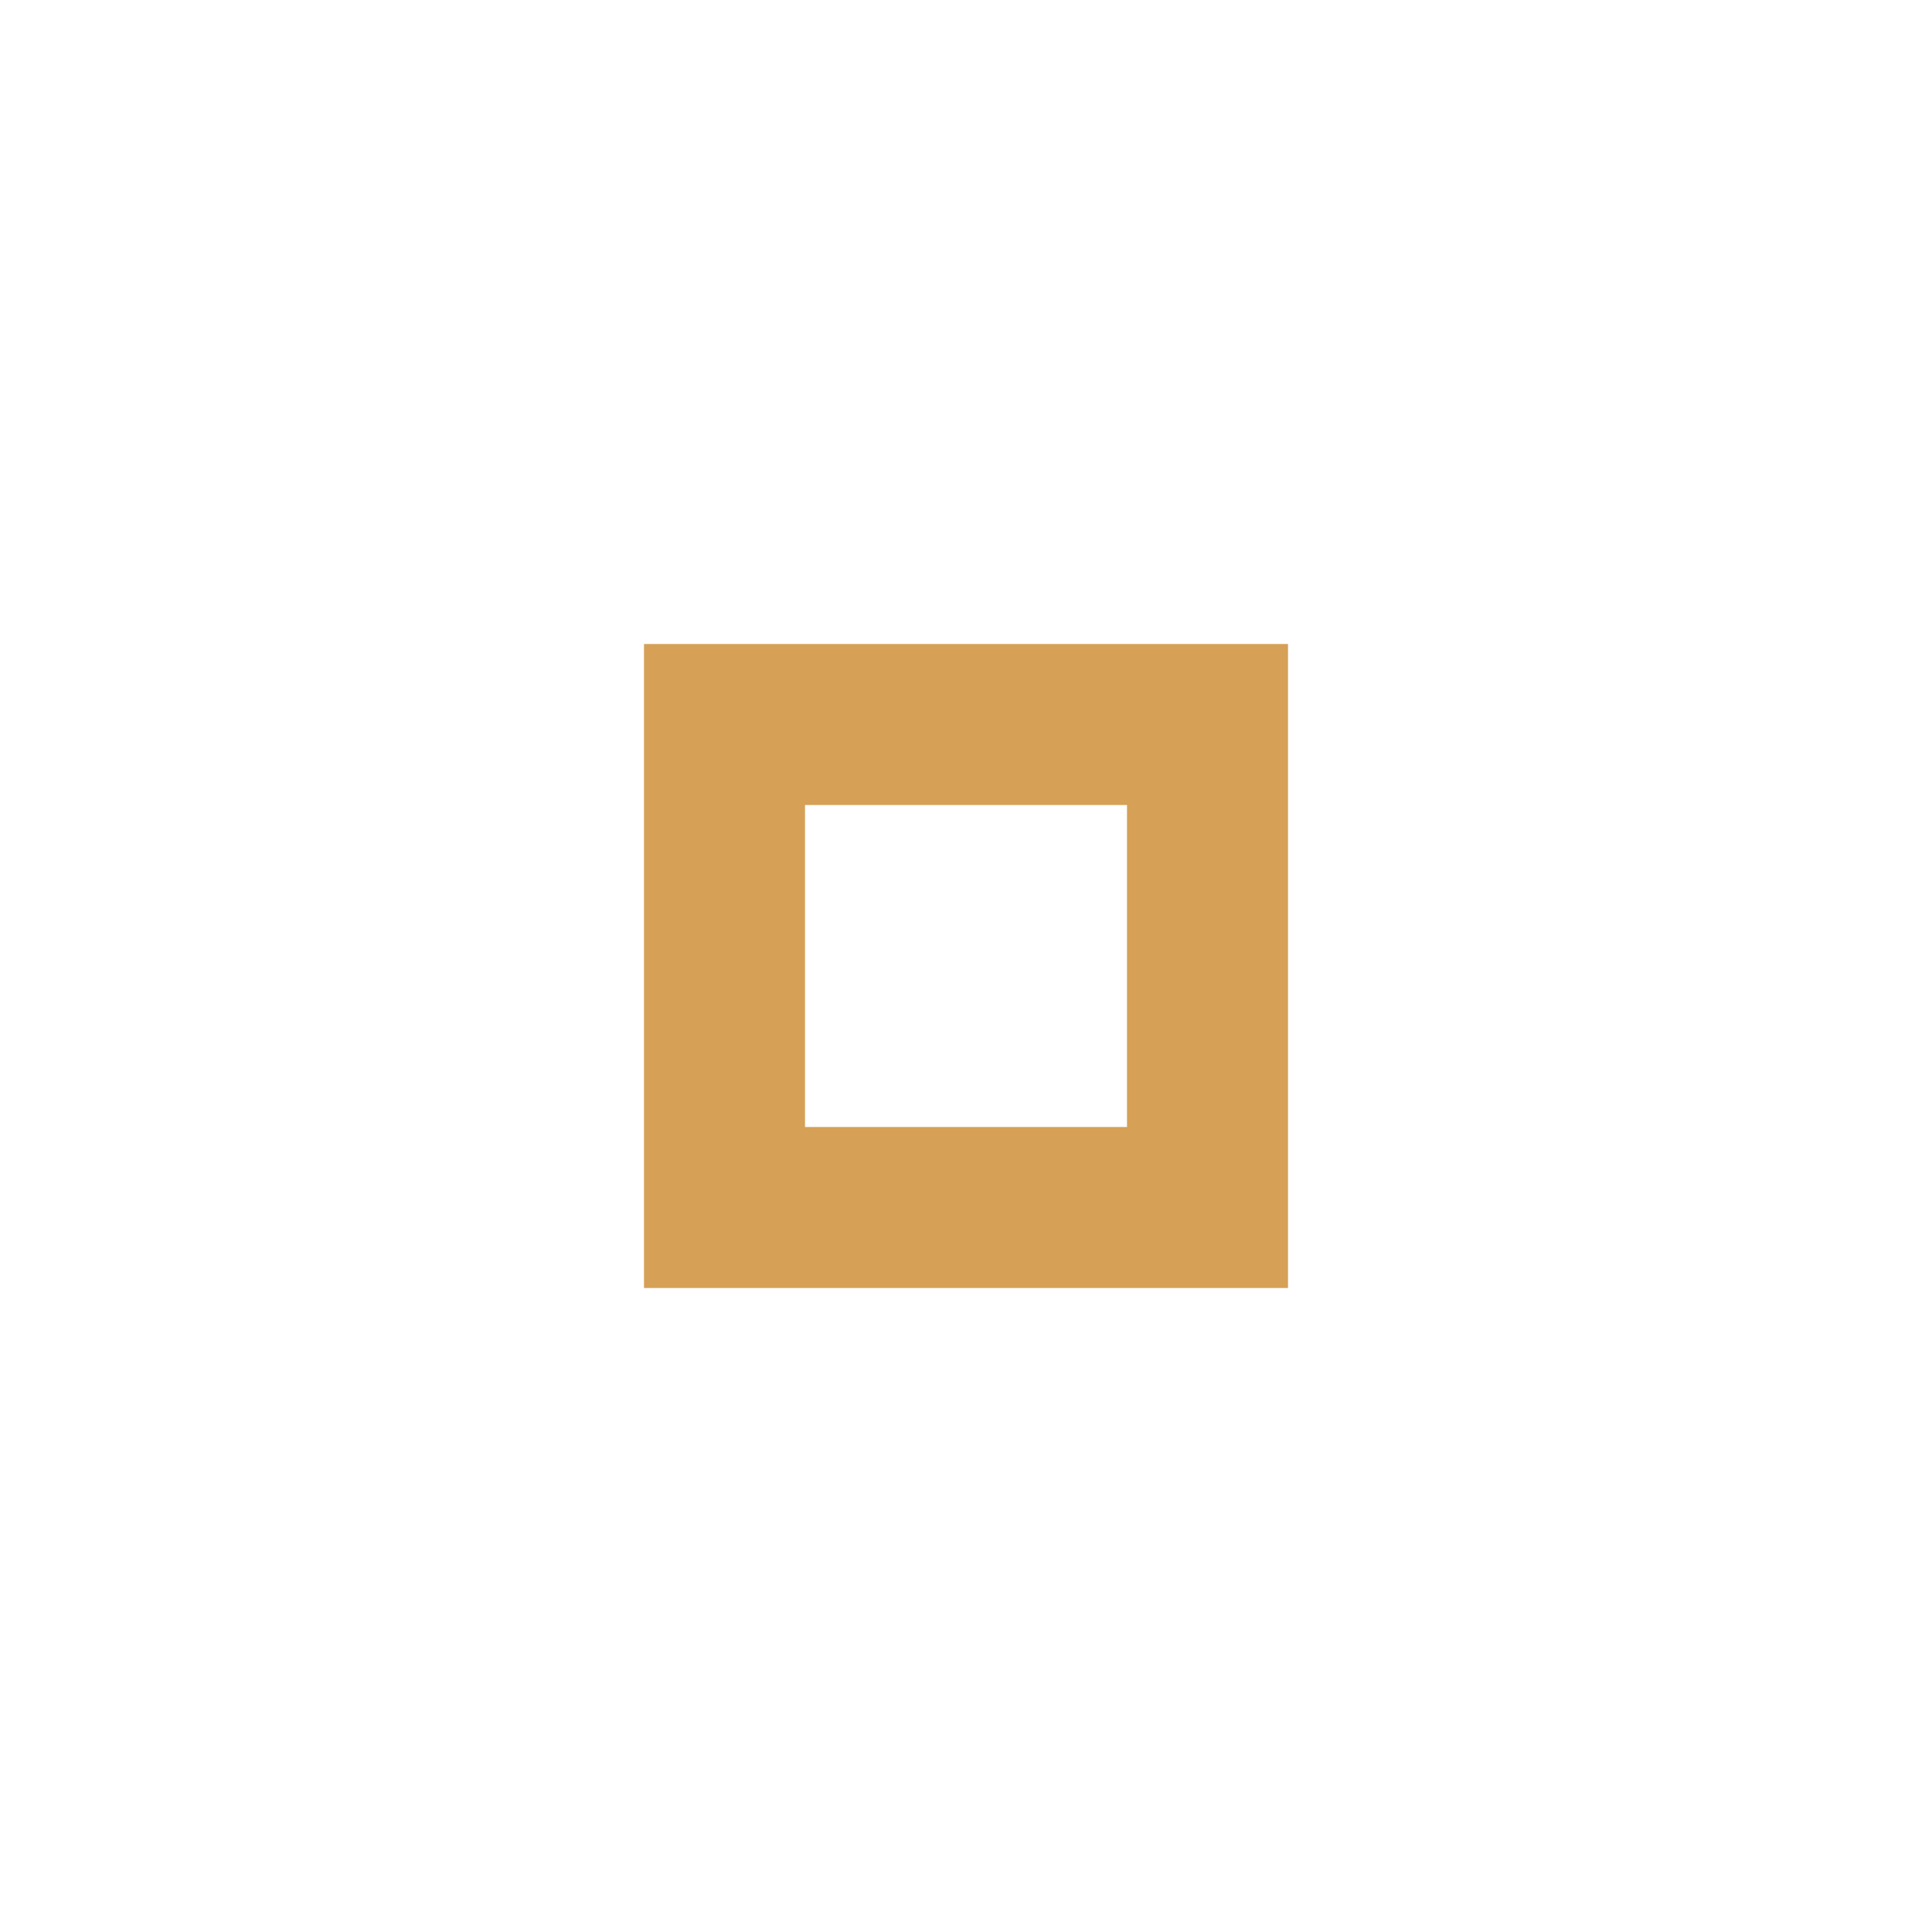
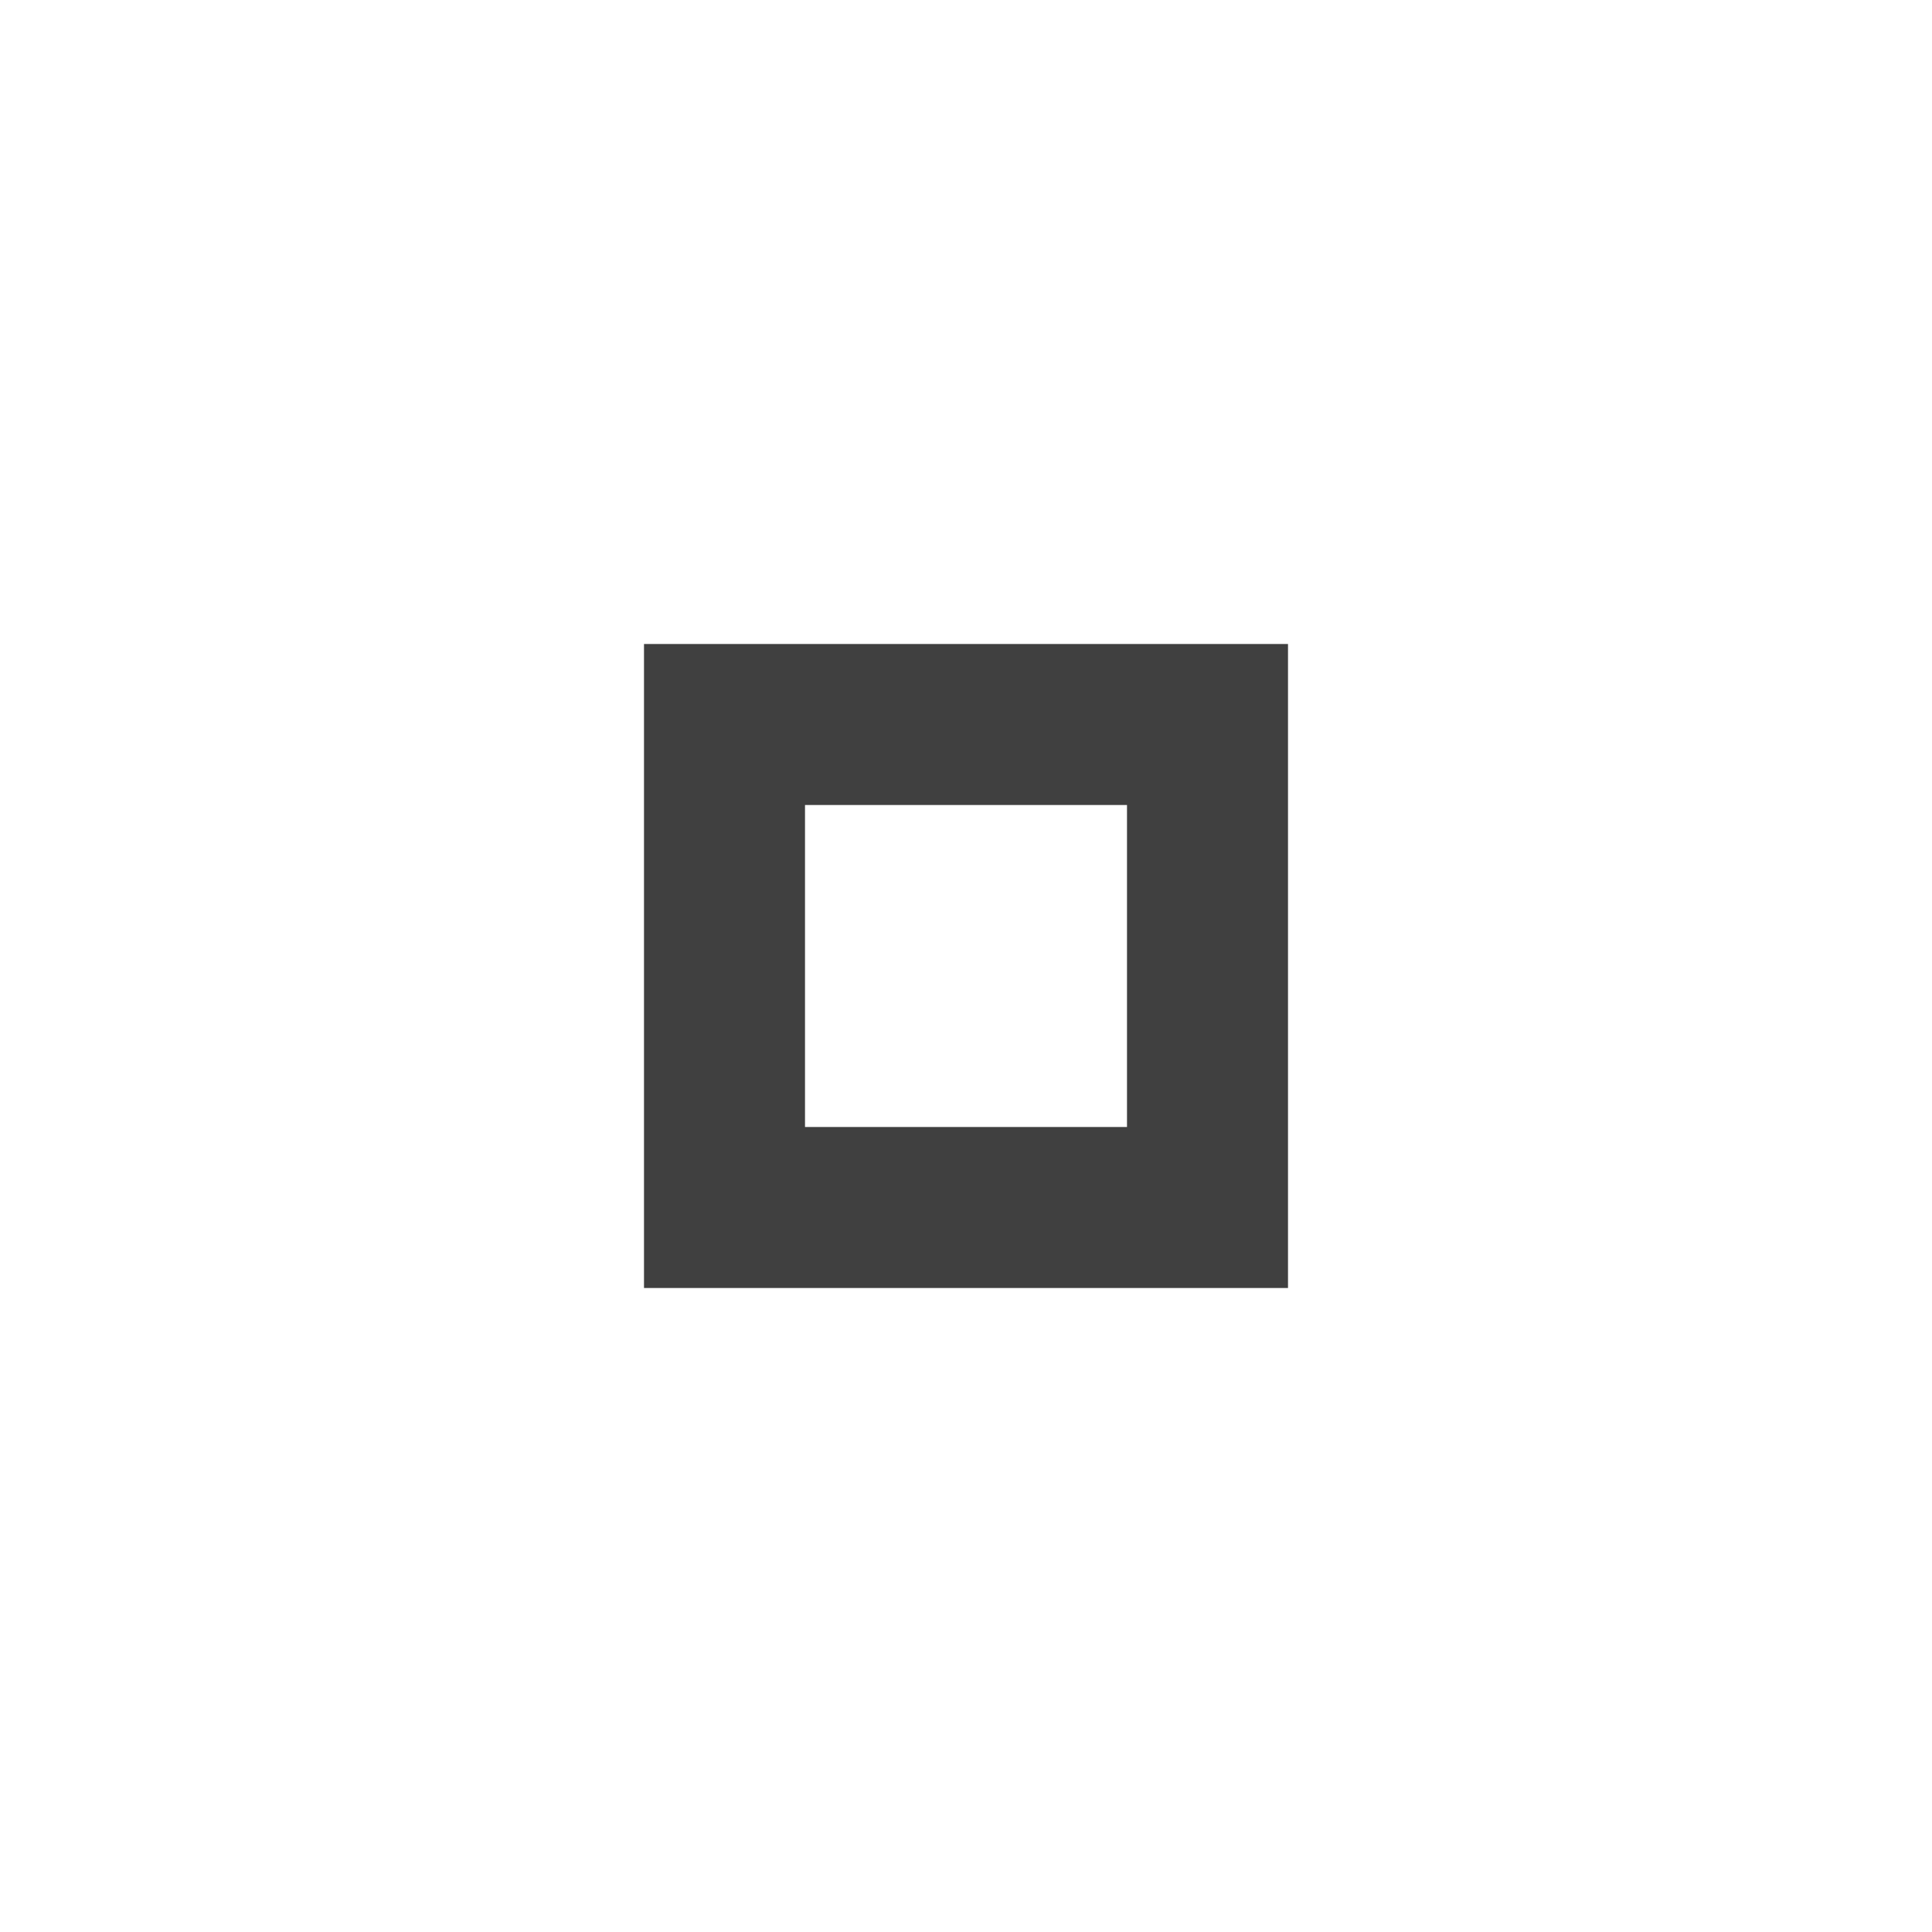
<svg xmlns="http://www.w3.org/2000/svg" version="1.1" x="0px" y="0px" width="24px" height="24px" viewBox="0 0 24 24" xml:space="preserve">
-   <path fill="#c8821e" opacity="0.75" d="M14,14h-4v-4h4V14z M16,8H8v8h8V8z" />
+   <path fill="#{{base0A-hex}}" opacity="0.75" d="M14,14h-4v-4h4V14z M16,8H8v8h8V8z" />
</svg>
